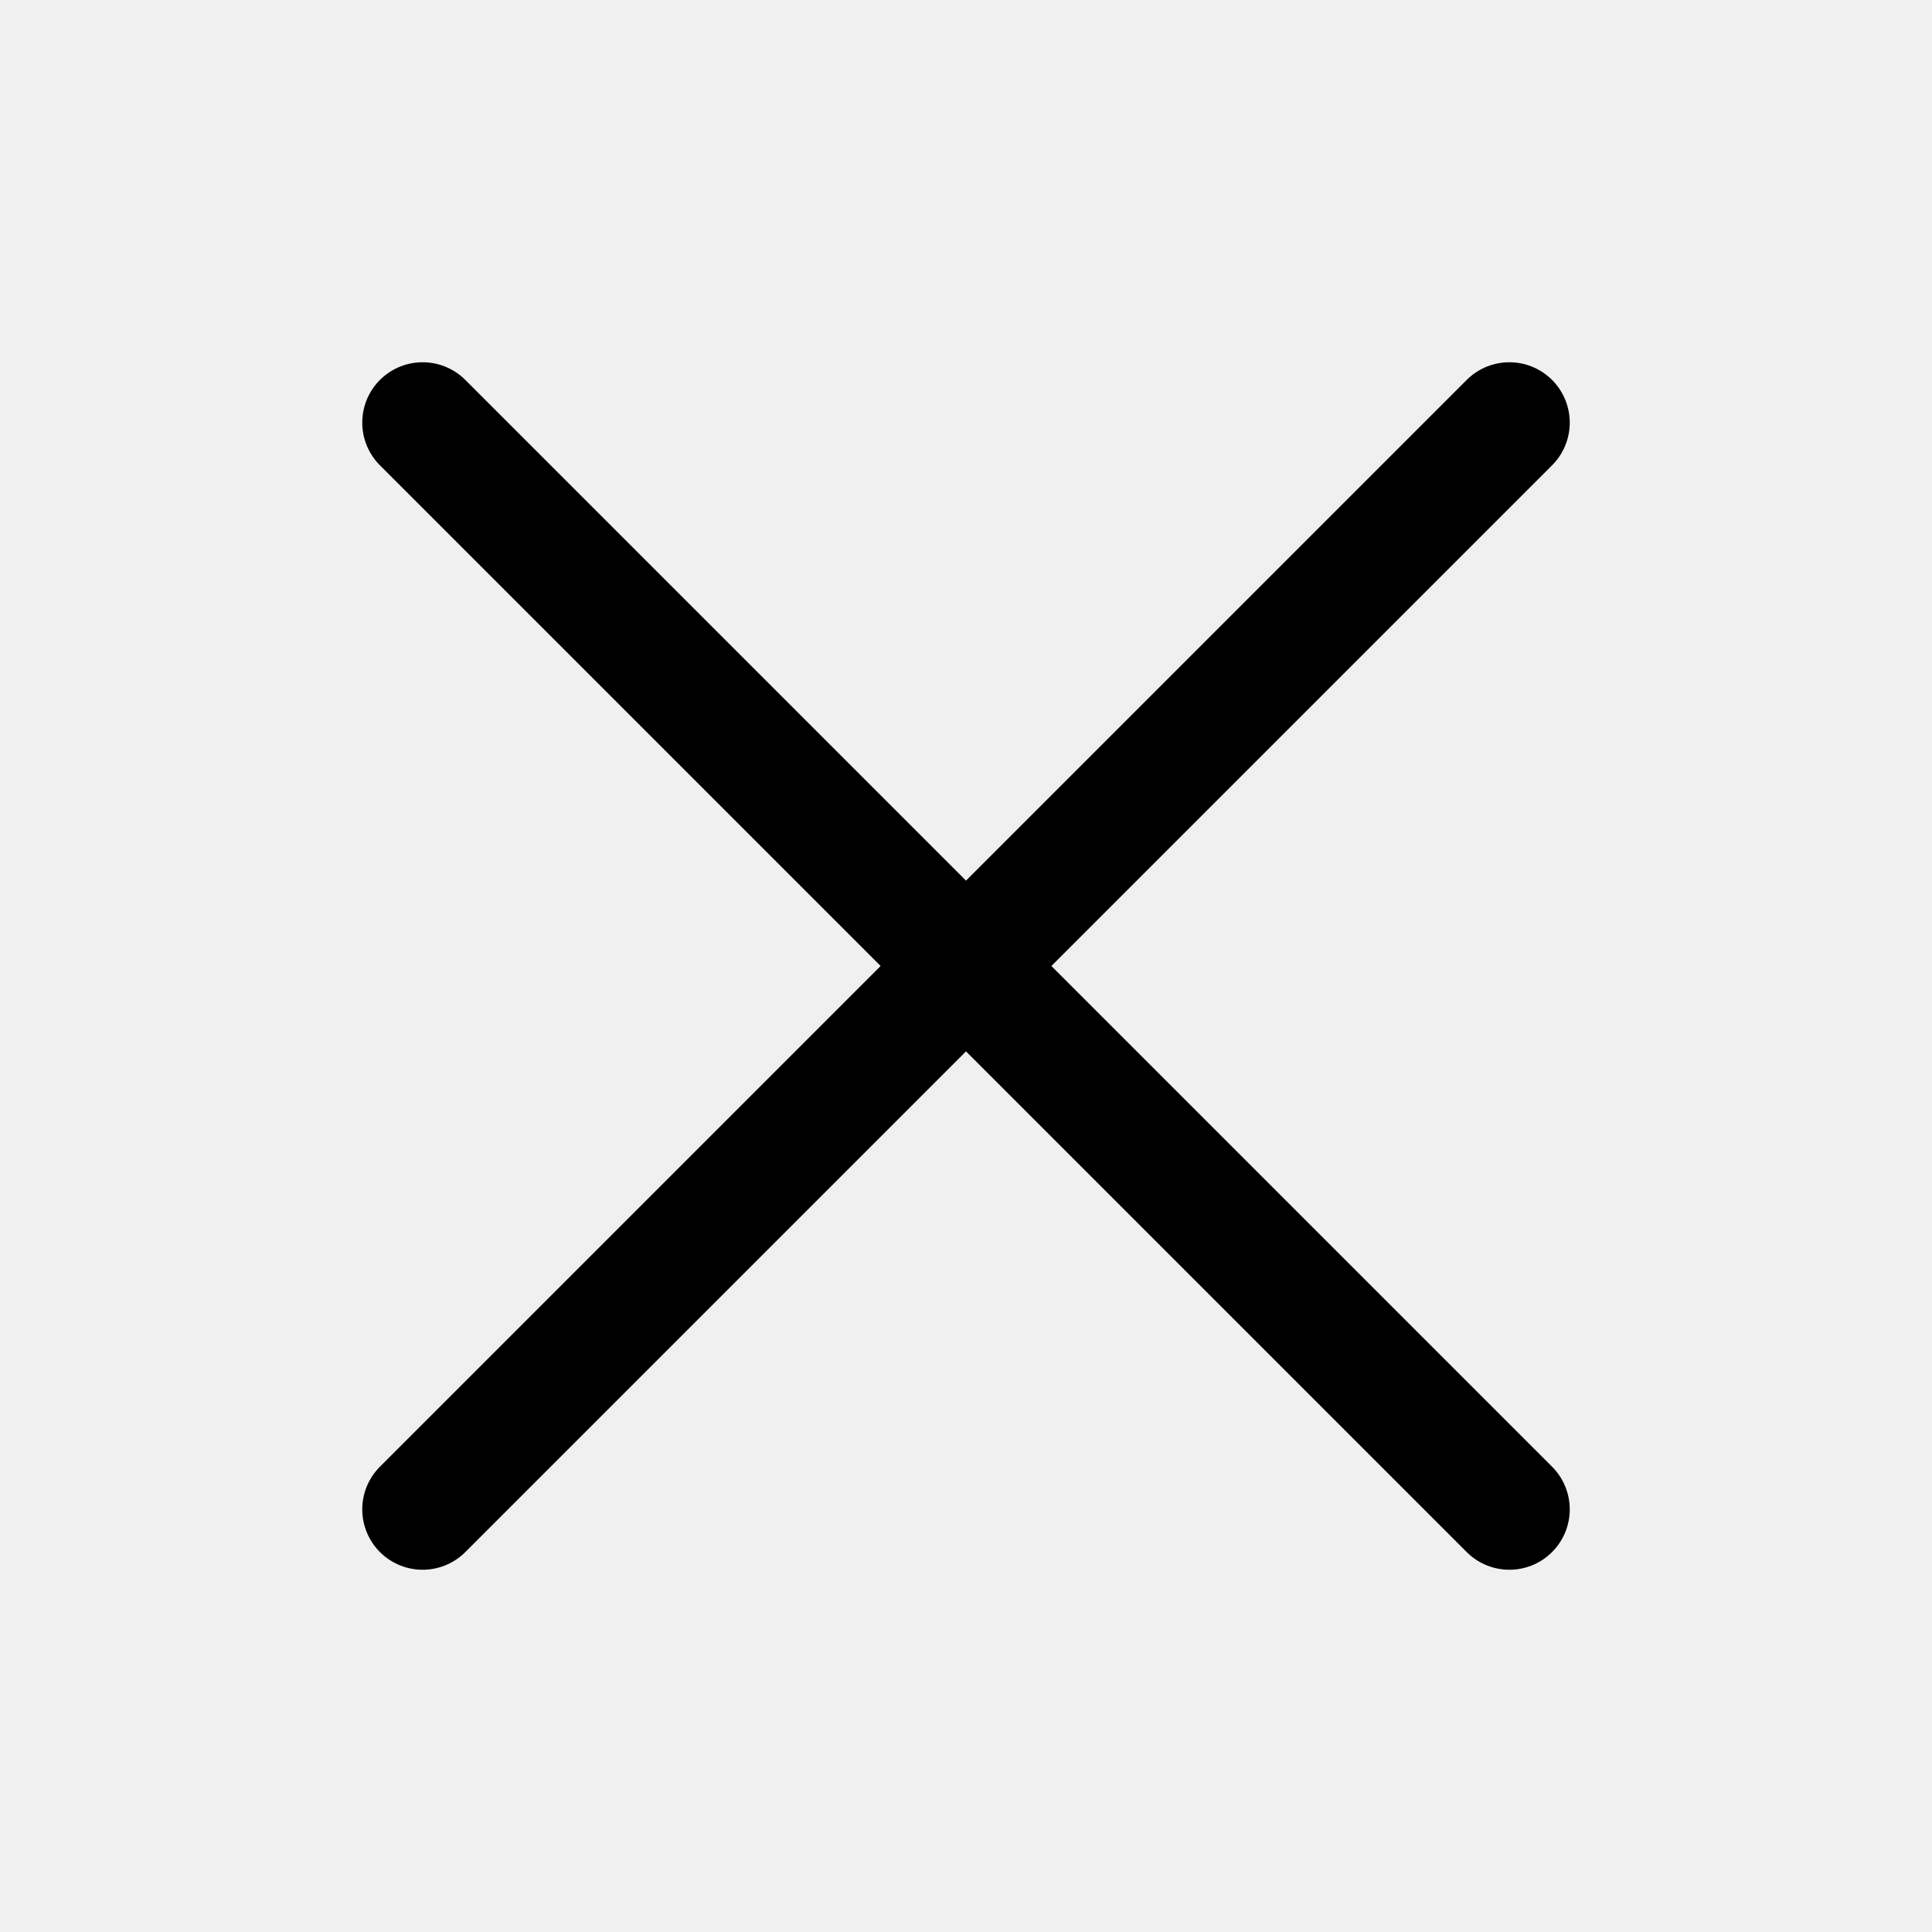
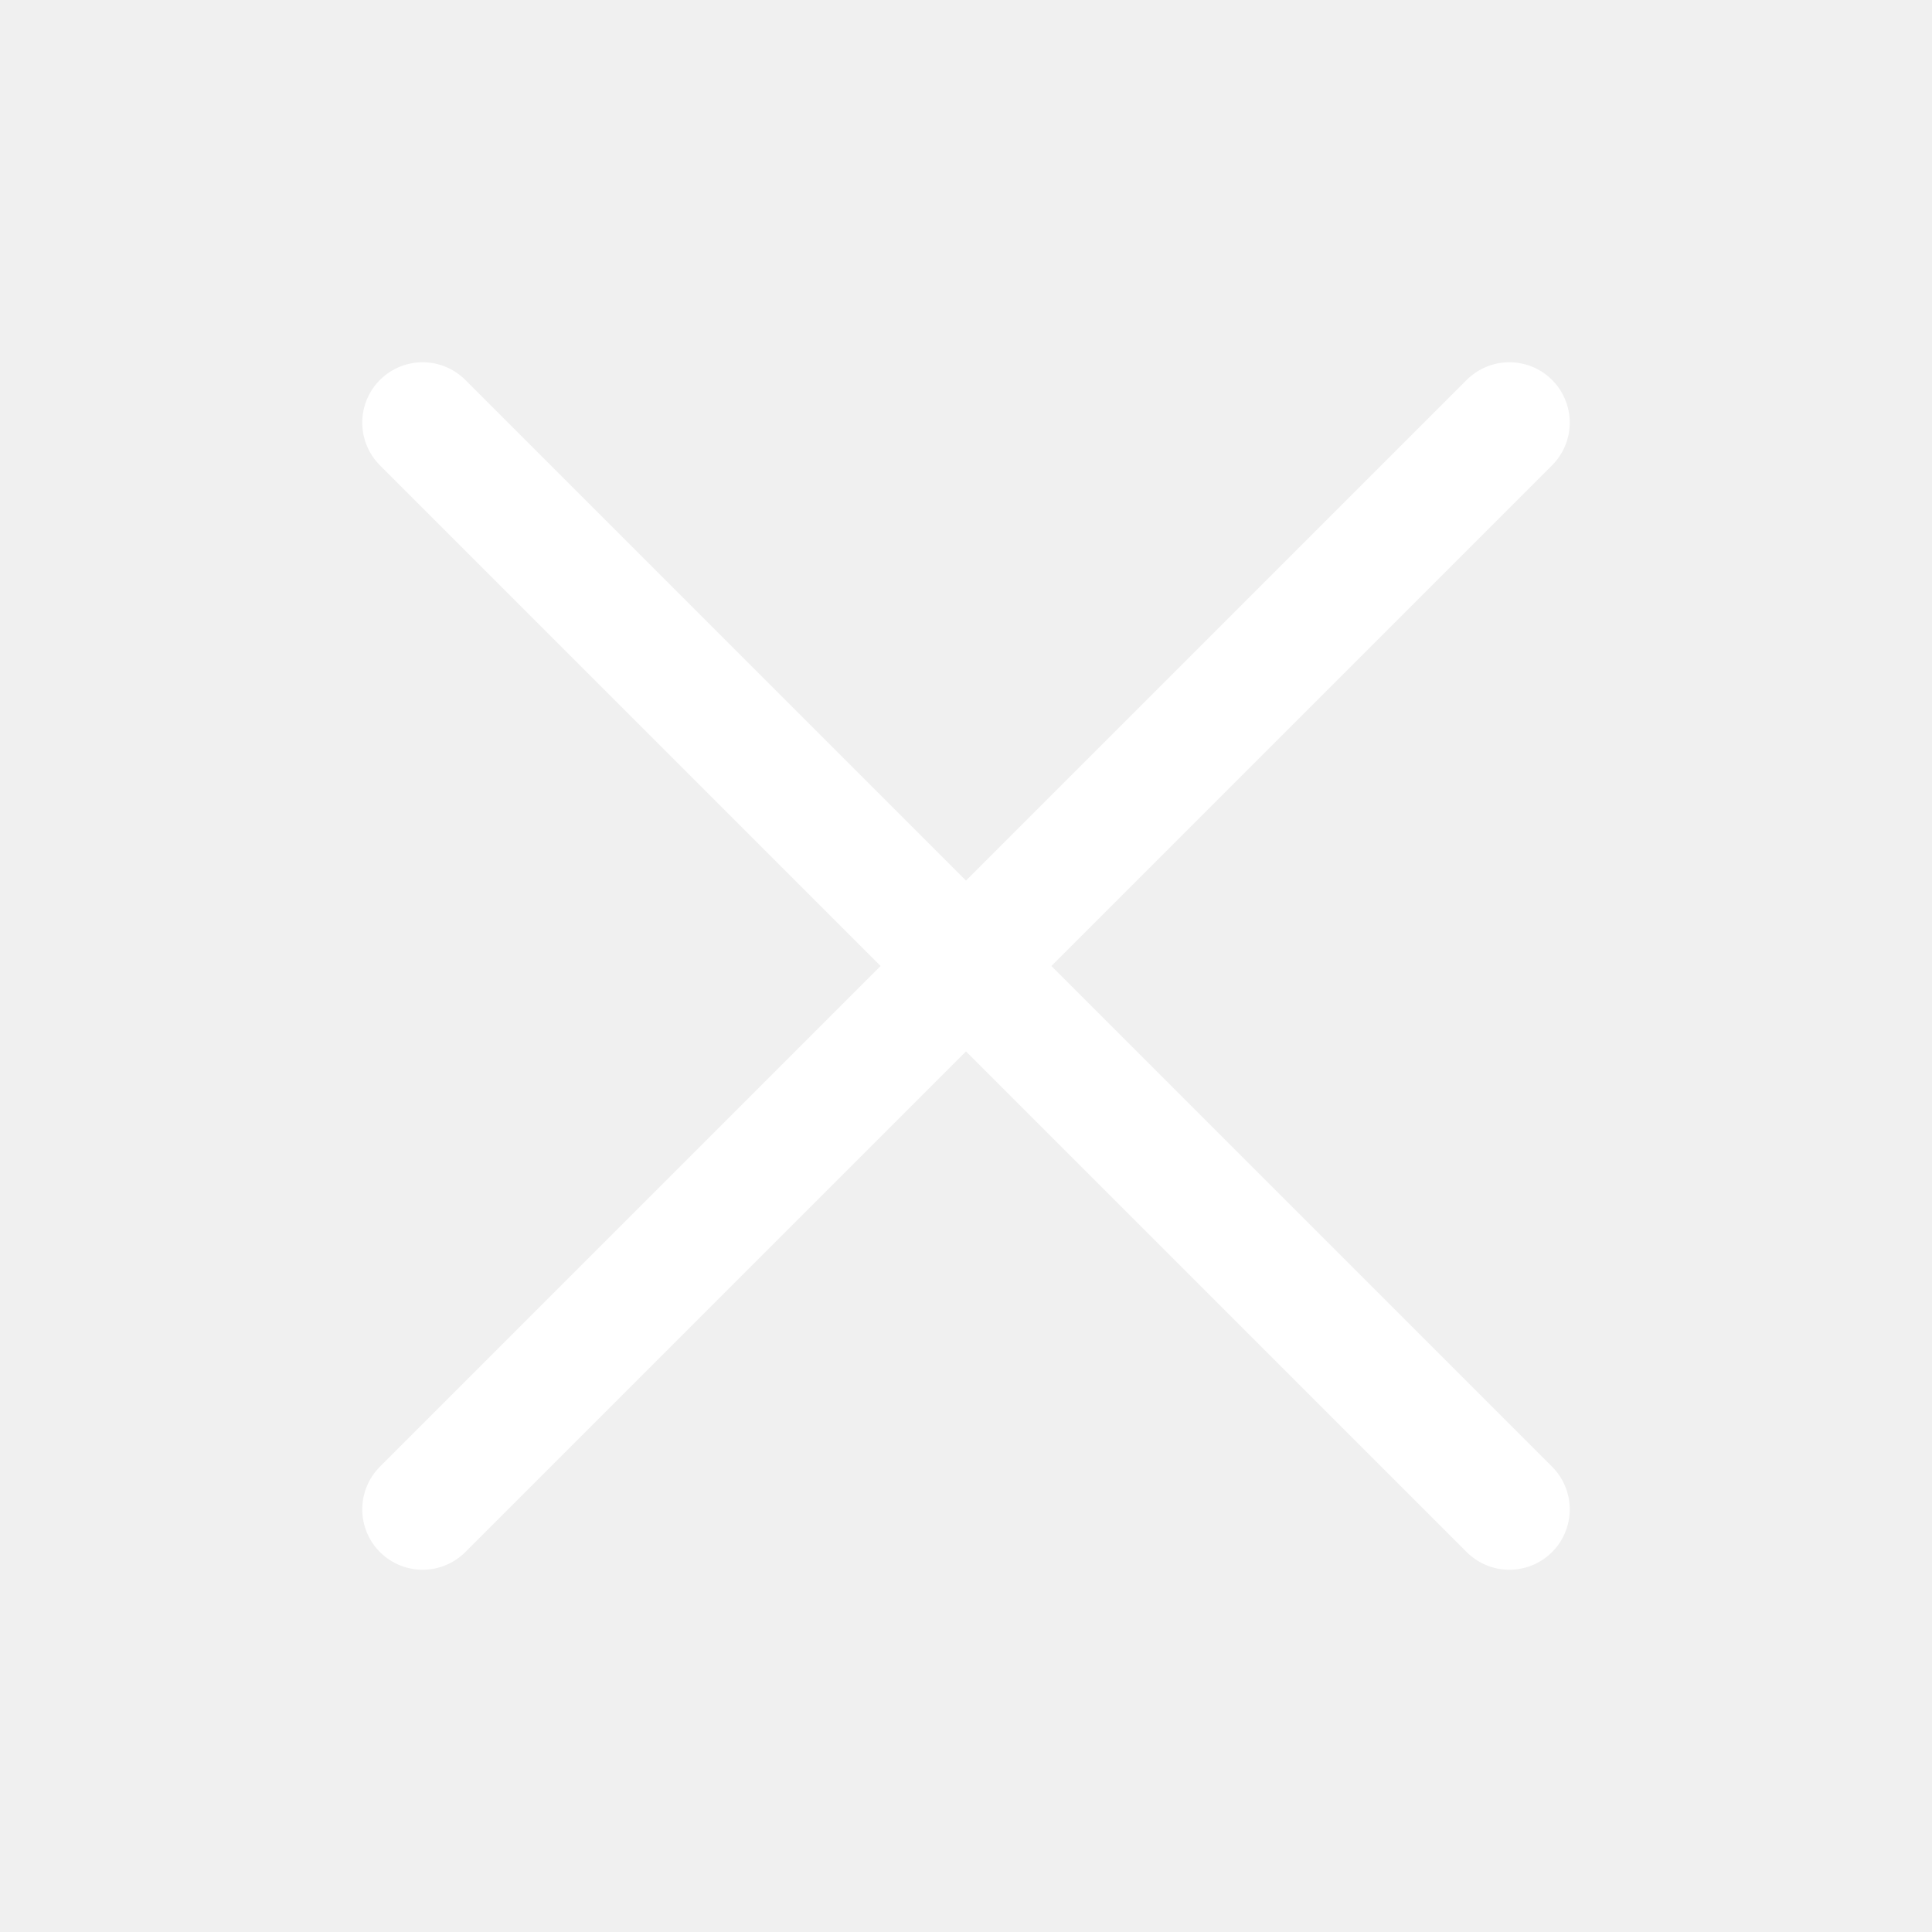
<svg xmlns="http://www.w3.org/2000/svg" width="32" height="32" viewBox="0 0 32 32" fill="none">
-   <path d="M7 7L25 25" stroke="black" stroke-width="2" stroke-linecap="round" stroke-linejoin="round" />
-   <path d="M7 25L25 7" stroke="black" stroke-width="2" stroke-linecap="round" stroke-linejoin="round" />
+   <path d="M7 7L25 25" stroke="white" stroke-width="2" stroke-linecap="round" stroke-linejoin="round" />
+   <path d="M7 25L25 7" stroke="white" stroke-width="2" stroke-linecap="round" stroke-linejoin="round" />
</svg>
